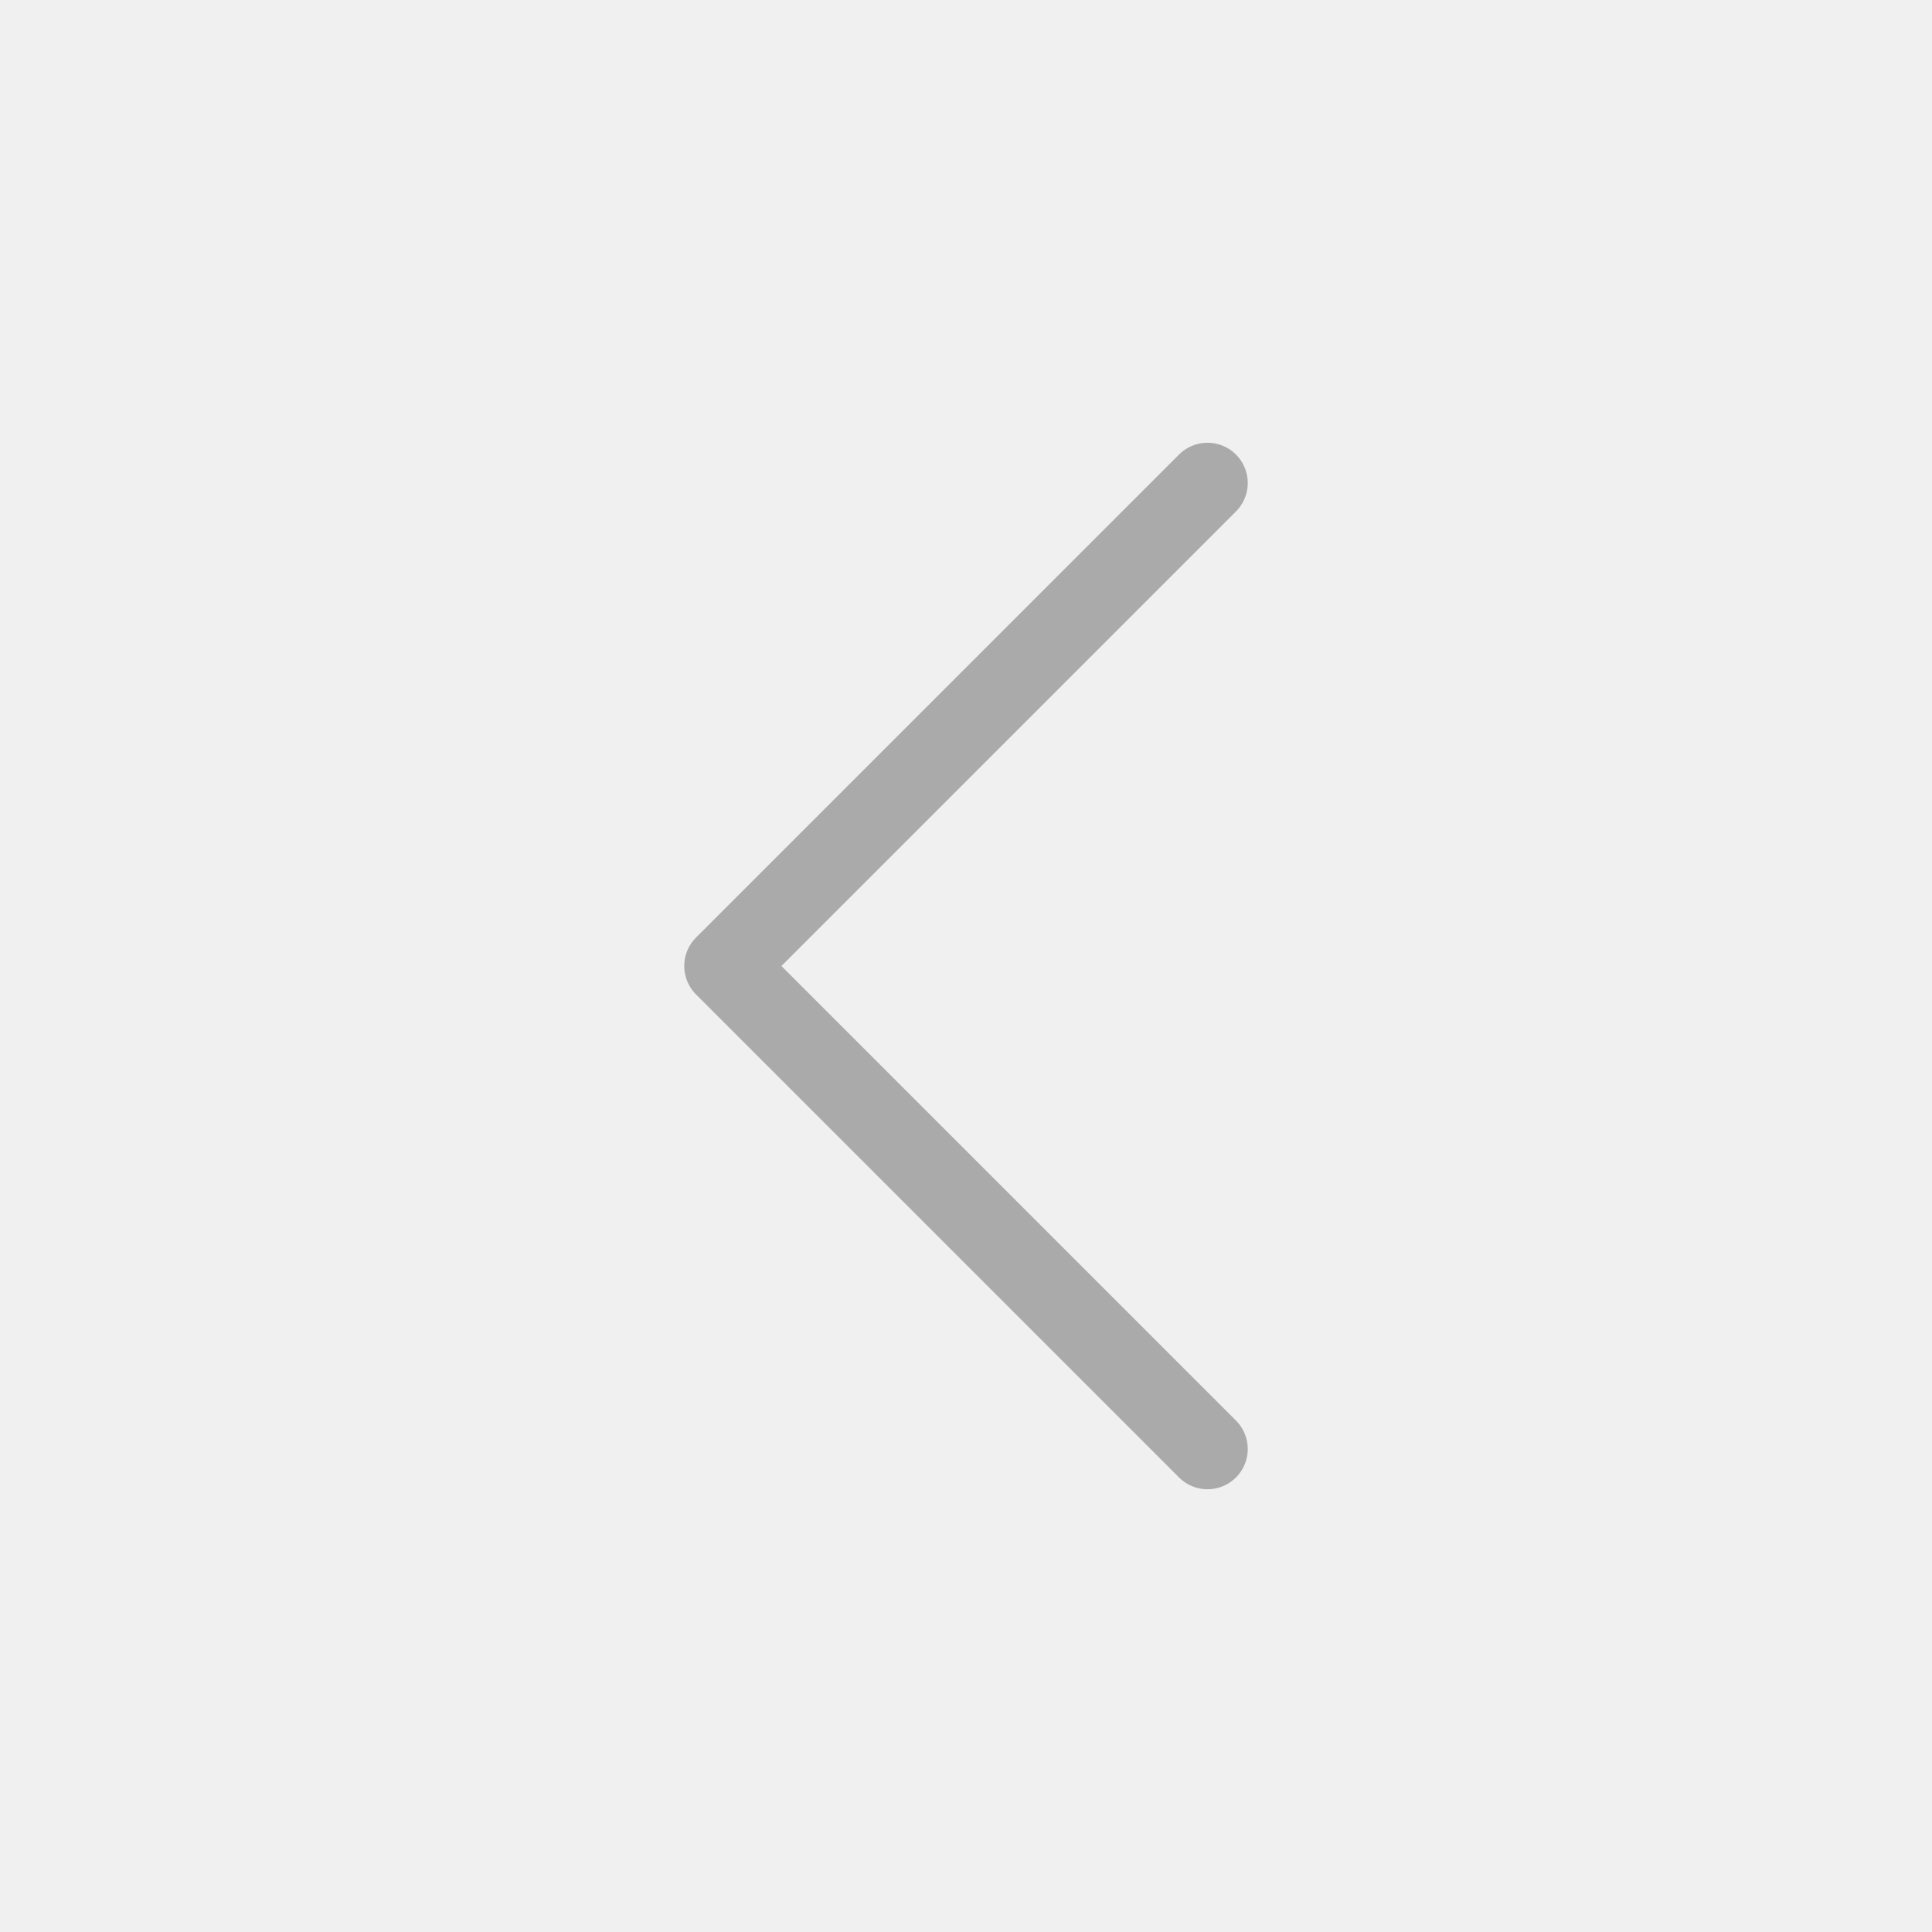
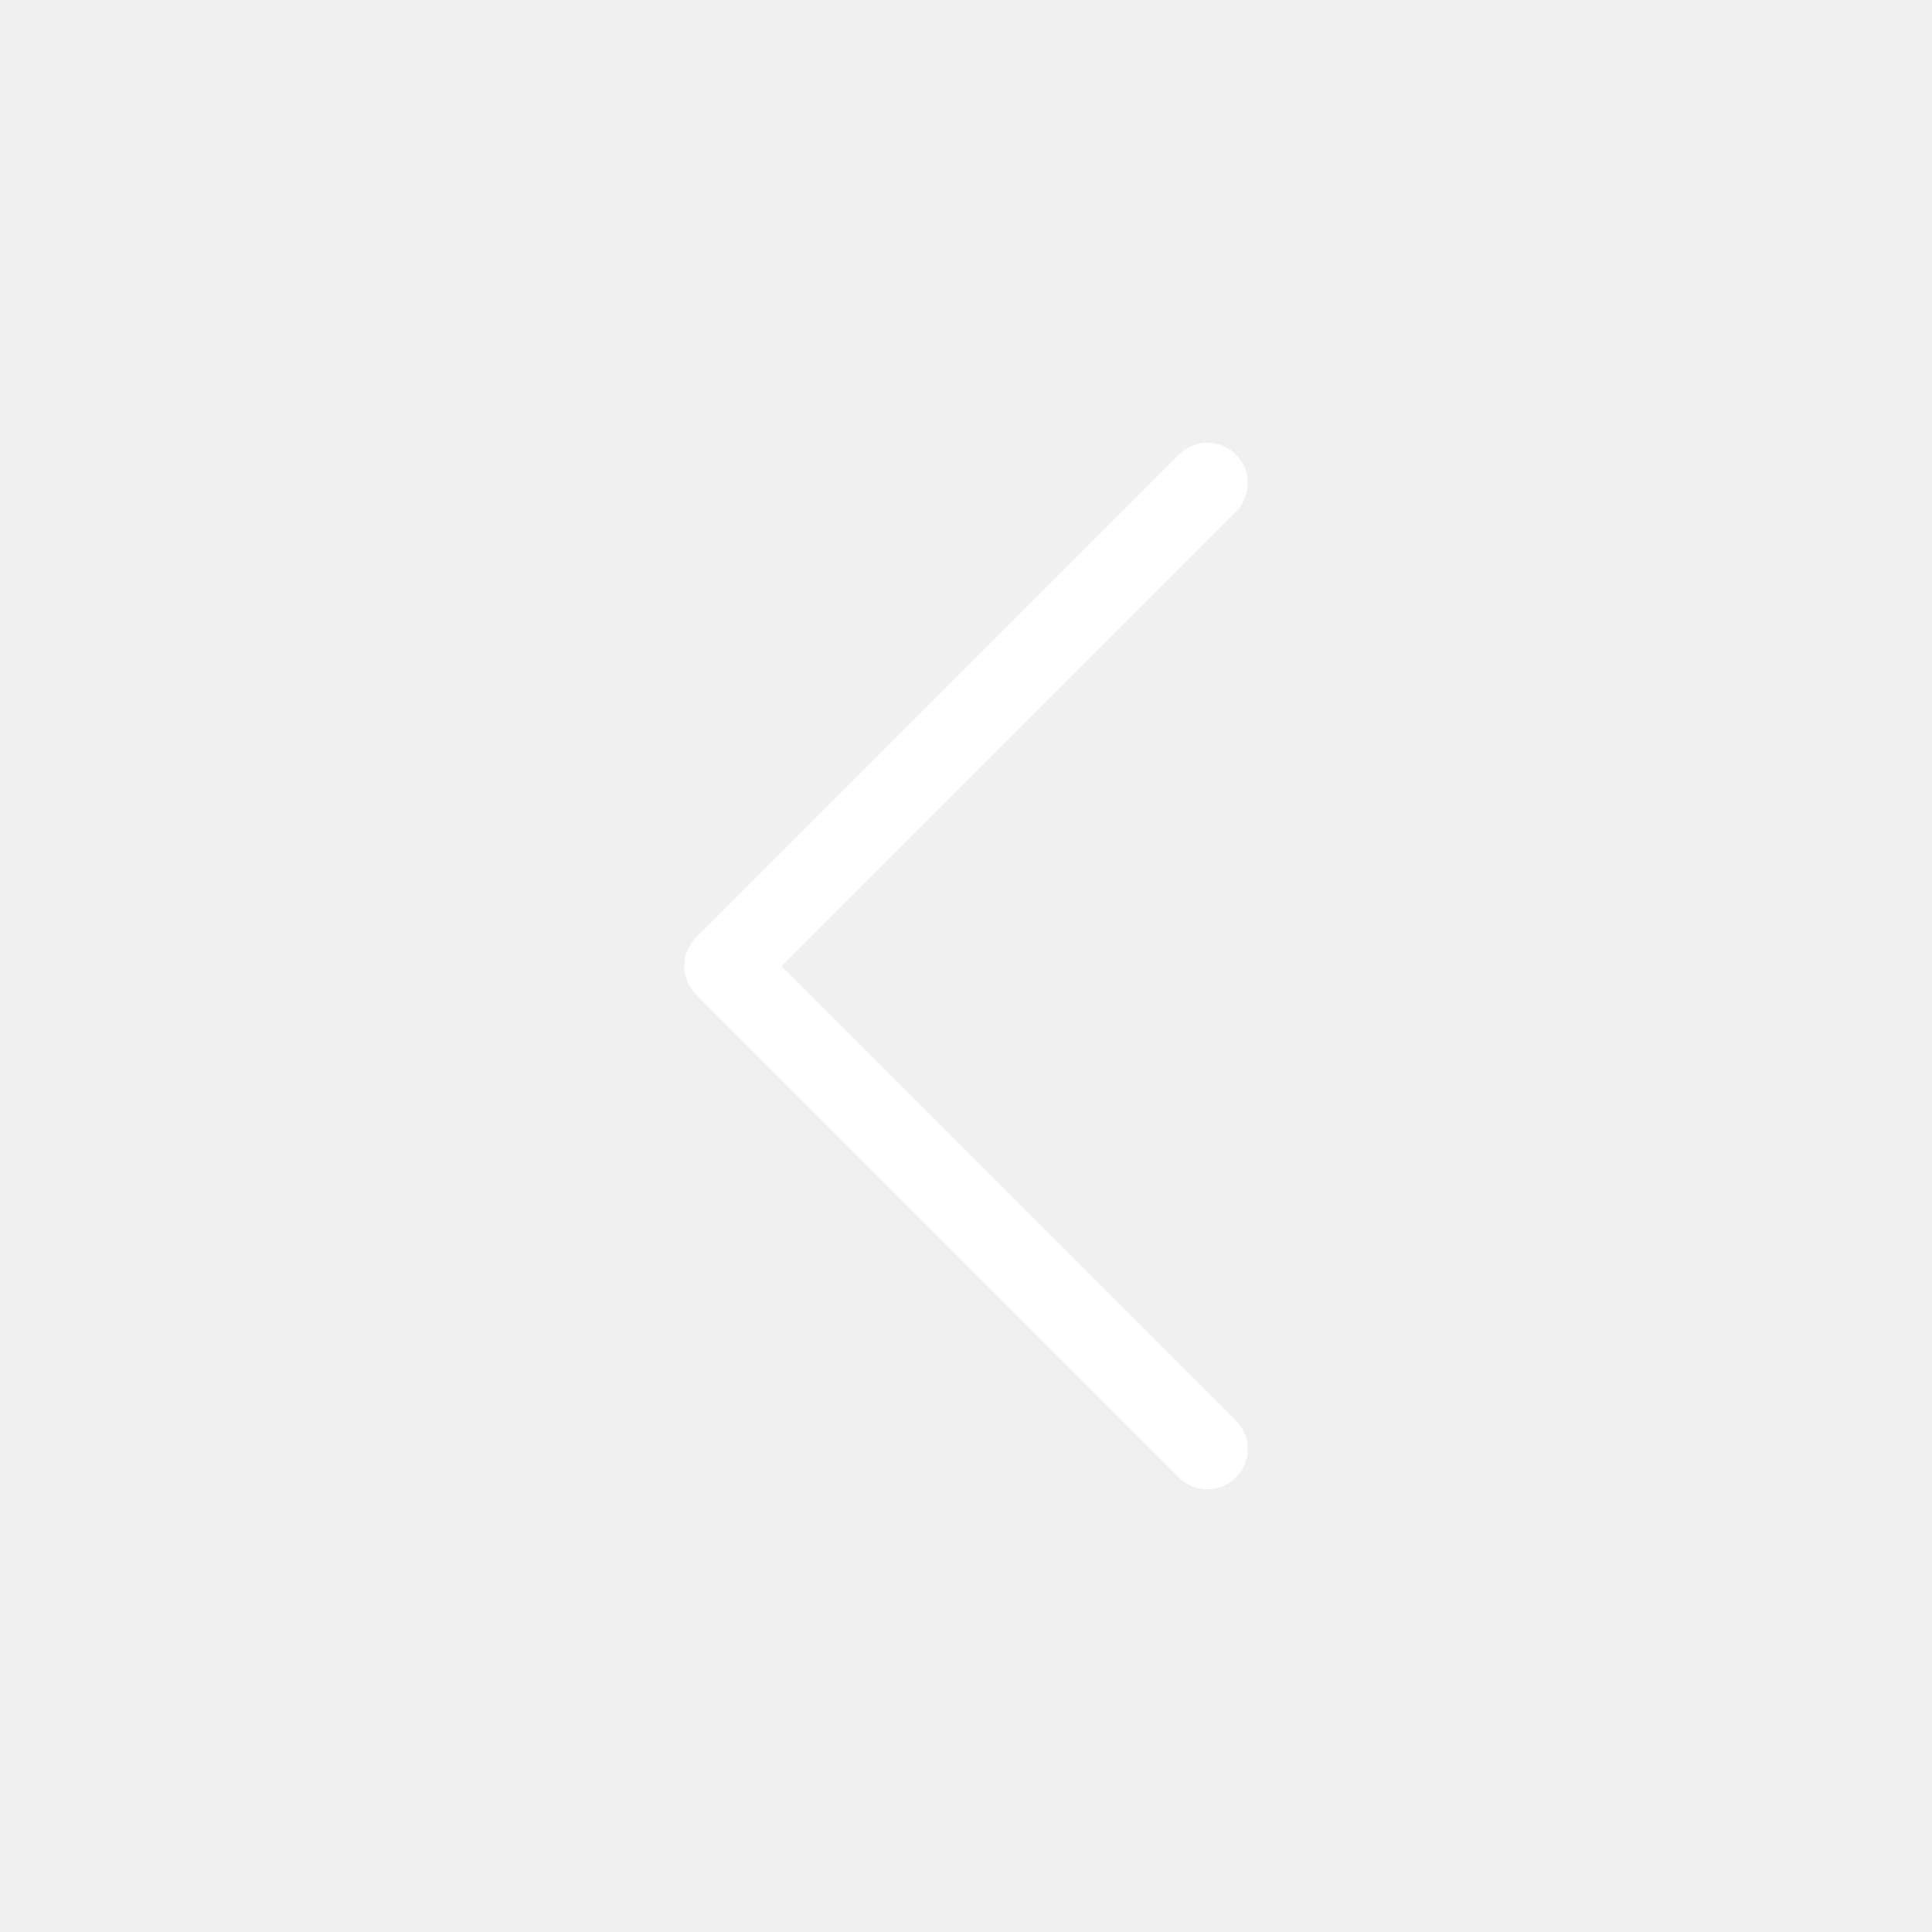
- <svg xmlns="http://www.w3.org/2000/svg" width="80" height="80" viewBox="0 0 24 24" fill="none" stroke="#aaa" stroke-width="1" stroke-linecap="round" stroke-linejoin="round">
+ <svg xmlns="http://www.w3.org/2000/svg" width="120" height="120" viewBox="0 0 24 24" fill="none" stroke="#fff" stroke-width="1" stroke-linecap="round" stroke-linejoin="round">
  <path d="M15 18l-6-6 6-6" />
</svg>
